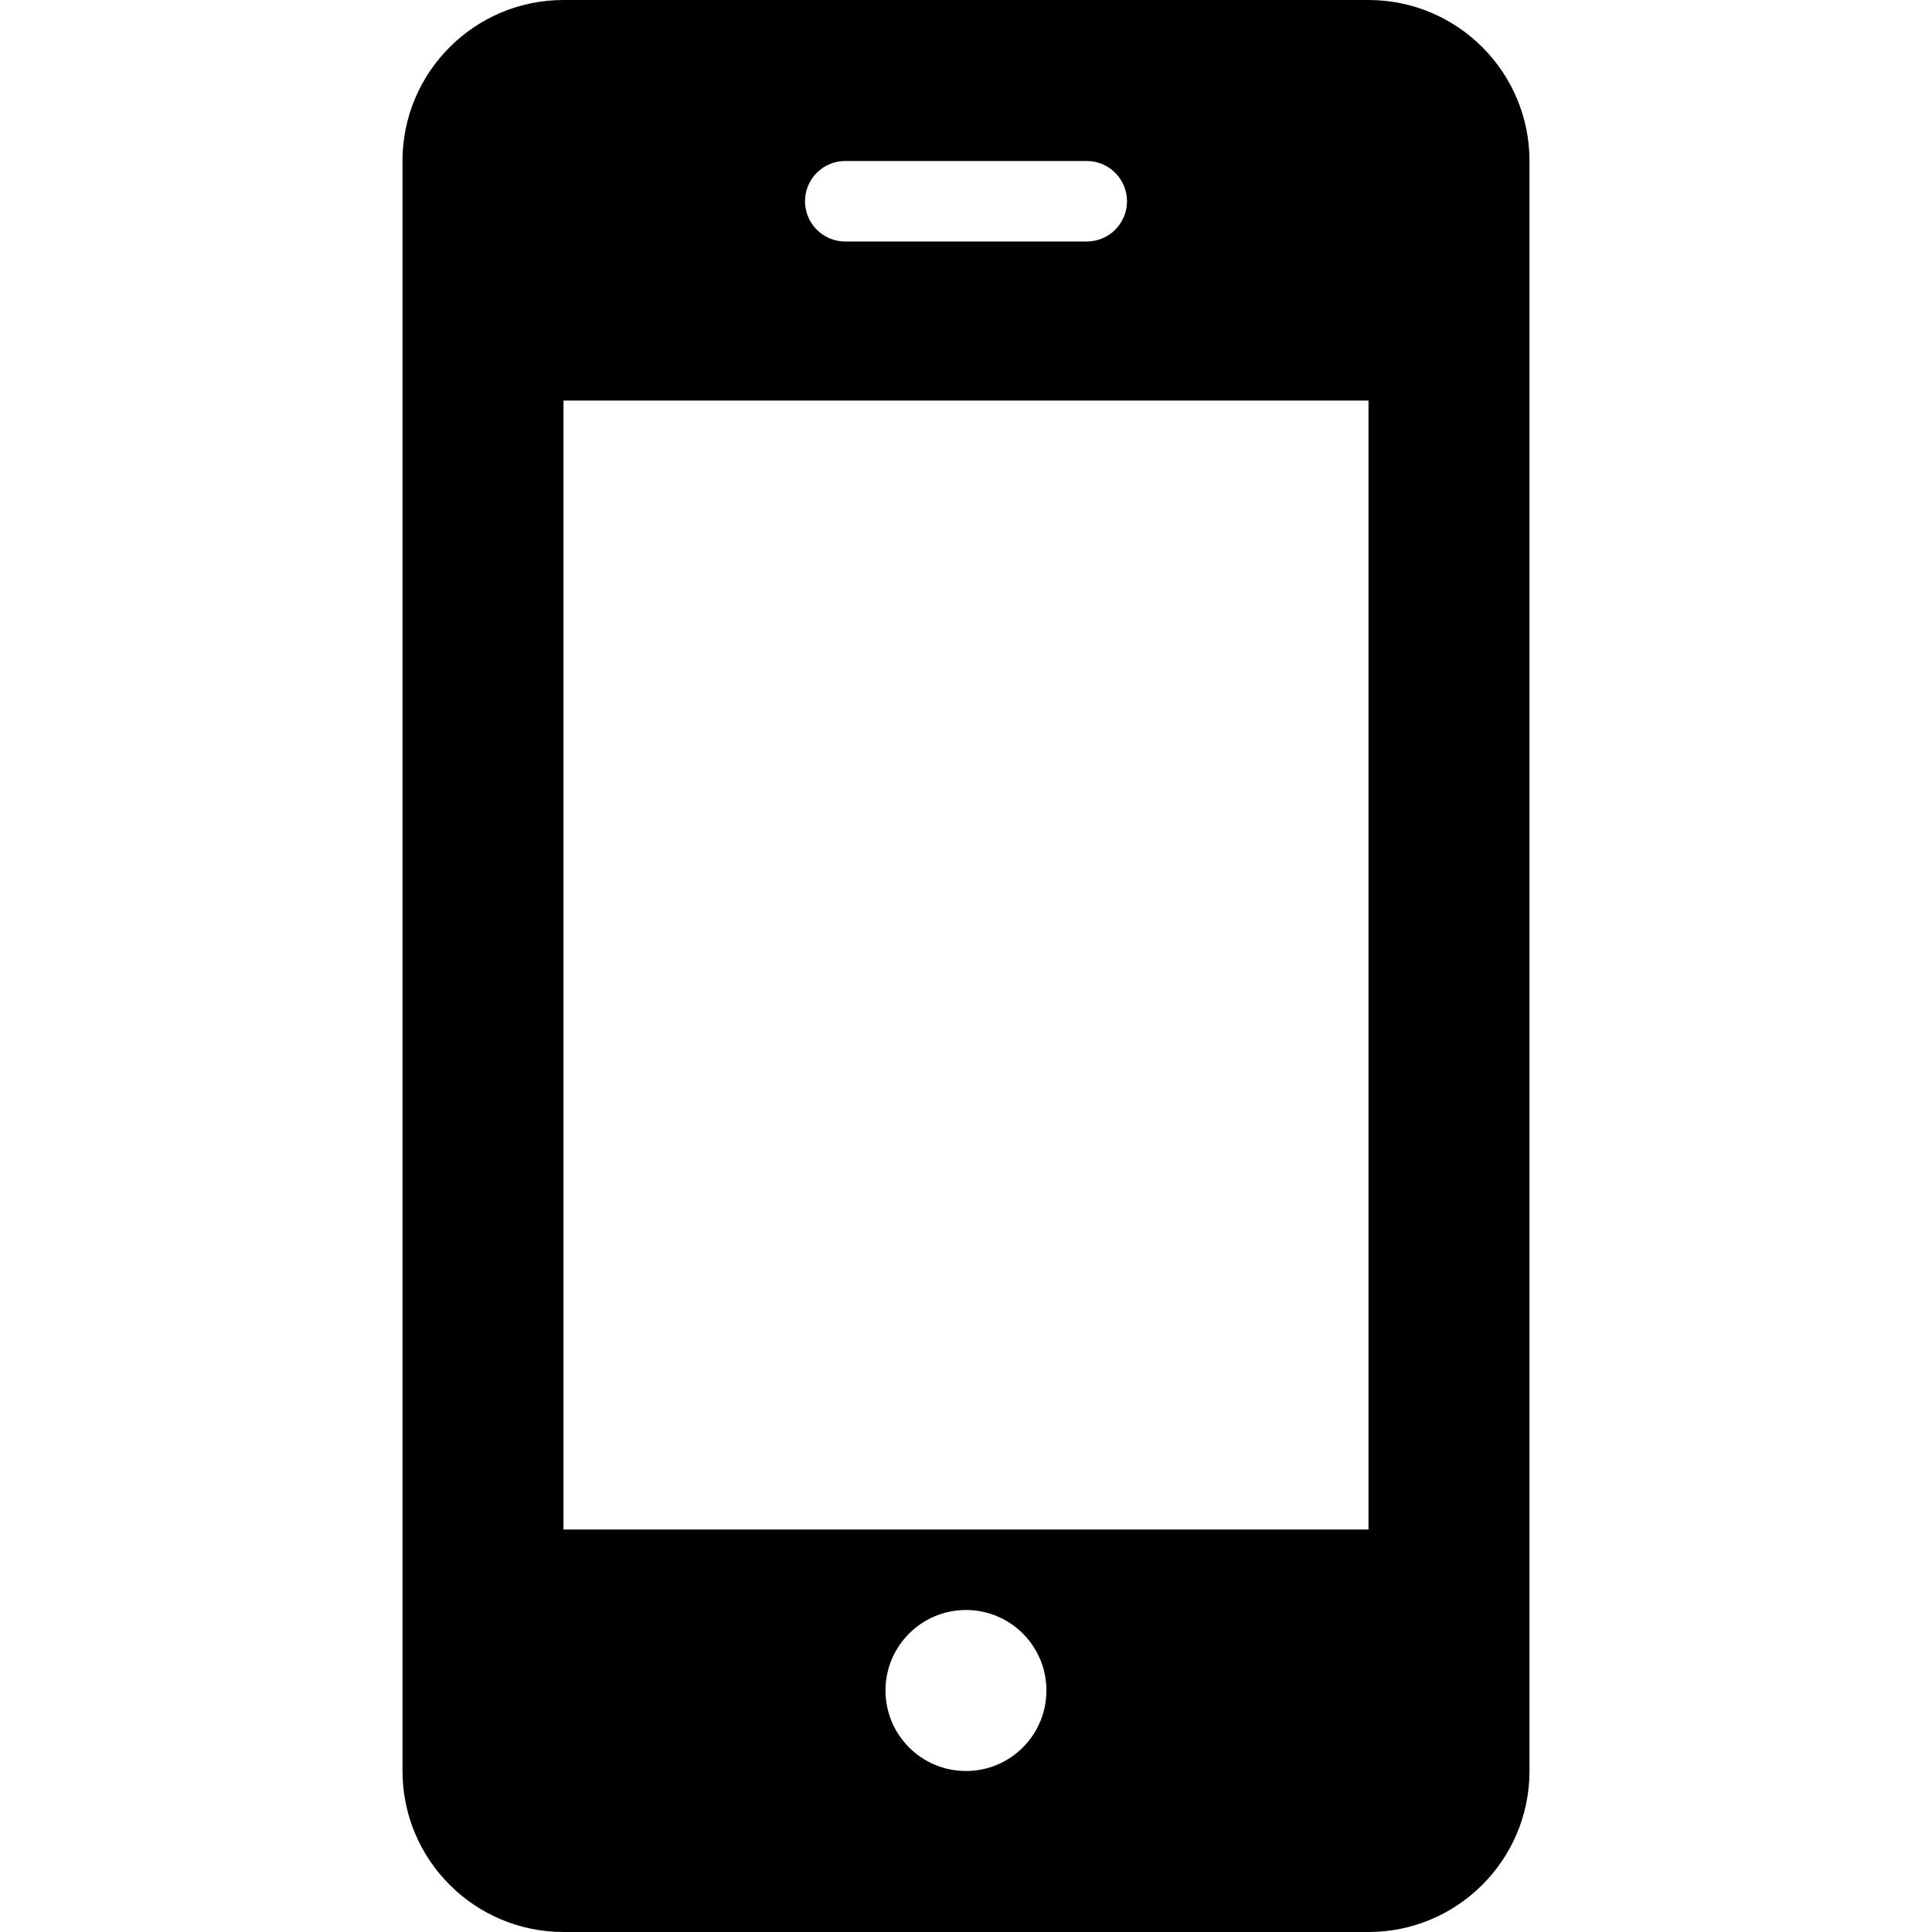
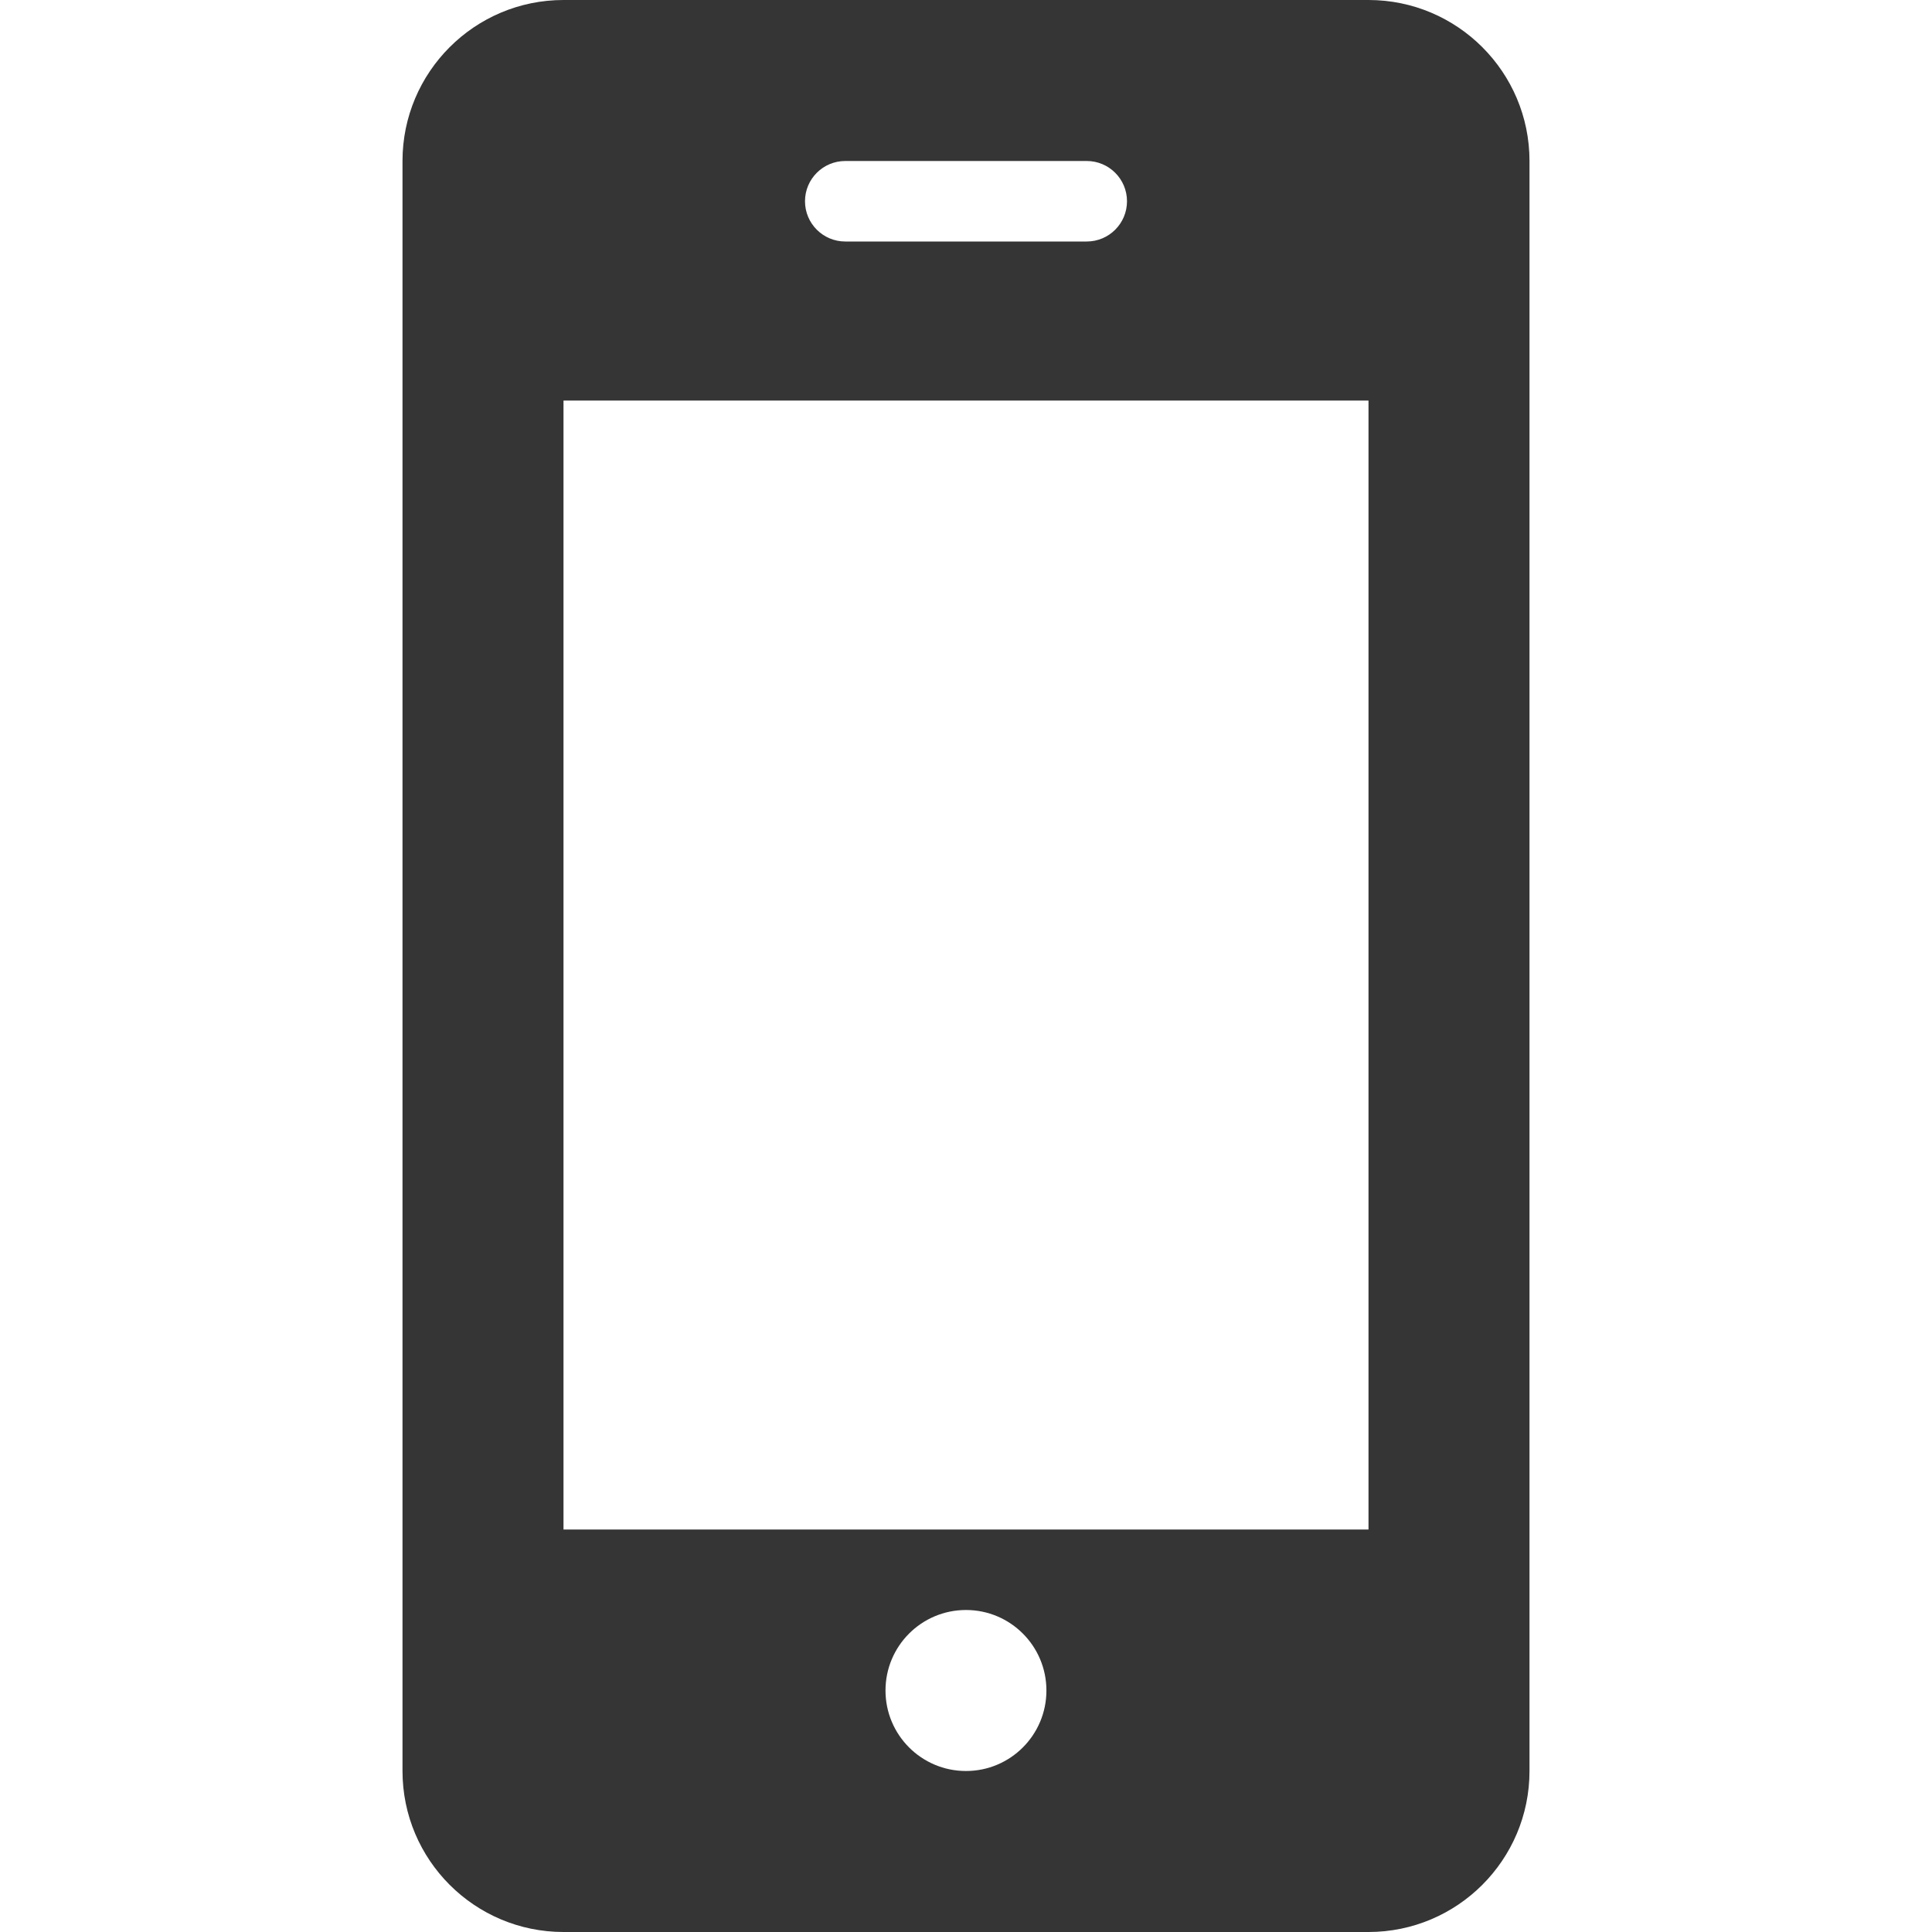
- <svg xmlns="http://www.w3.org/2000/svg" width="24" height="24" viewBox="0 0 24 24">
+ <svg xmlns="http://www.w3.org/2000/svg" width="24" height="24" viewBox="0 0 24 24" fill="#353535">
  <path d="M19 2c0-1.104-.896-2-2-2h-10c-1.104 0-2 .896-2 2v20c0 1.104.896 2 2 2h10c1.104 0 2-.896 2-2v-20zm-8.5 0h3c.276 0 .5.224.5.5s-.224.5-.5.5h-3c-.276 0-.5-.224-.5-.5s.224-.5.5-.5zm1.5 20c-.553 0-1-.448-1-1s.447-1 1-1c.552 0 .999.448.999 1s-.447 1-.999 1zm5-3h-10v-14.024h10v14.024z" />
</svg>
